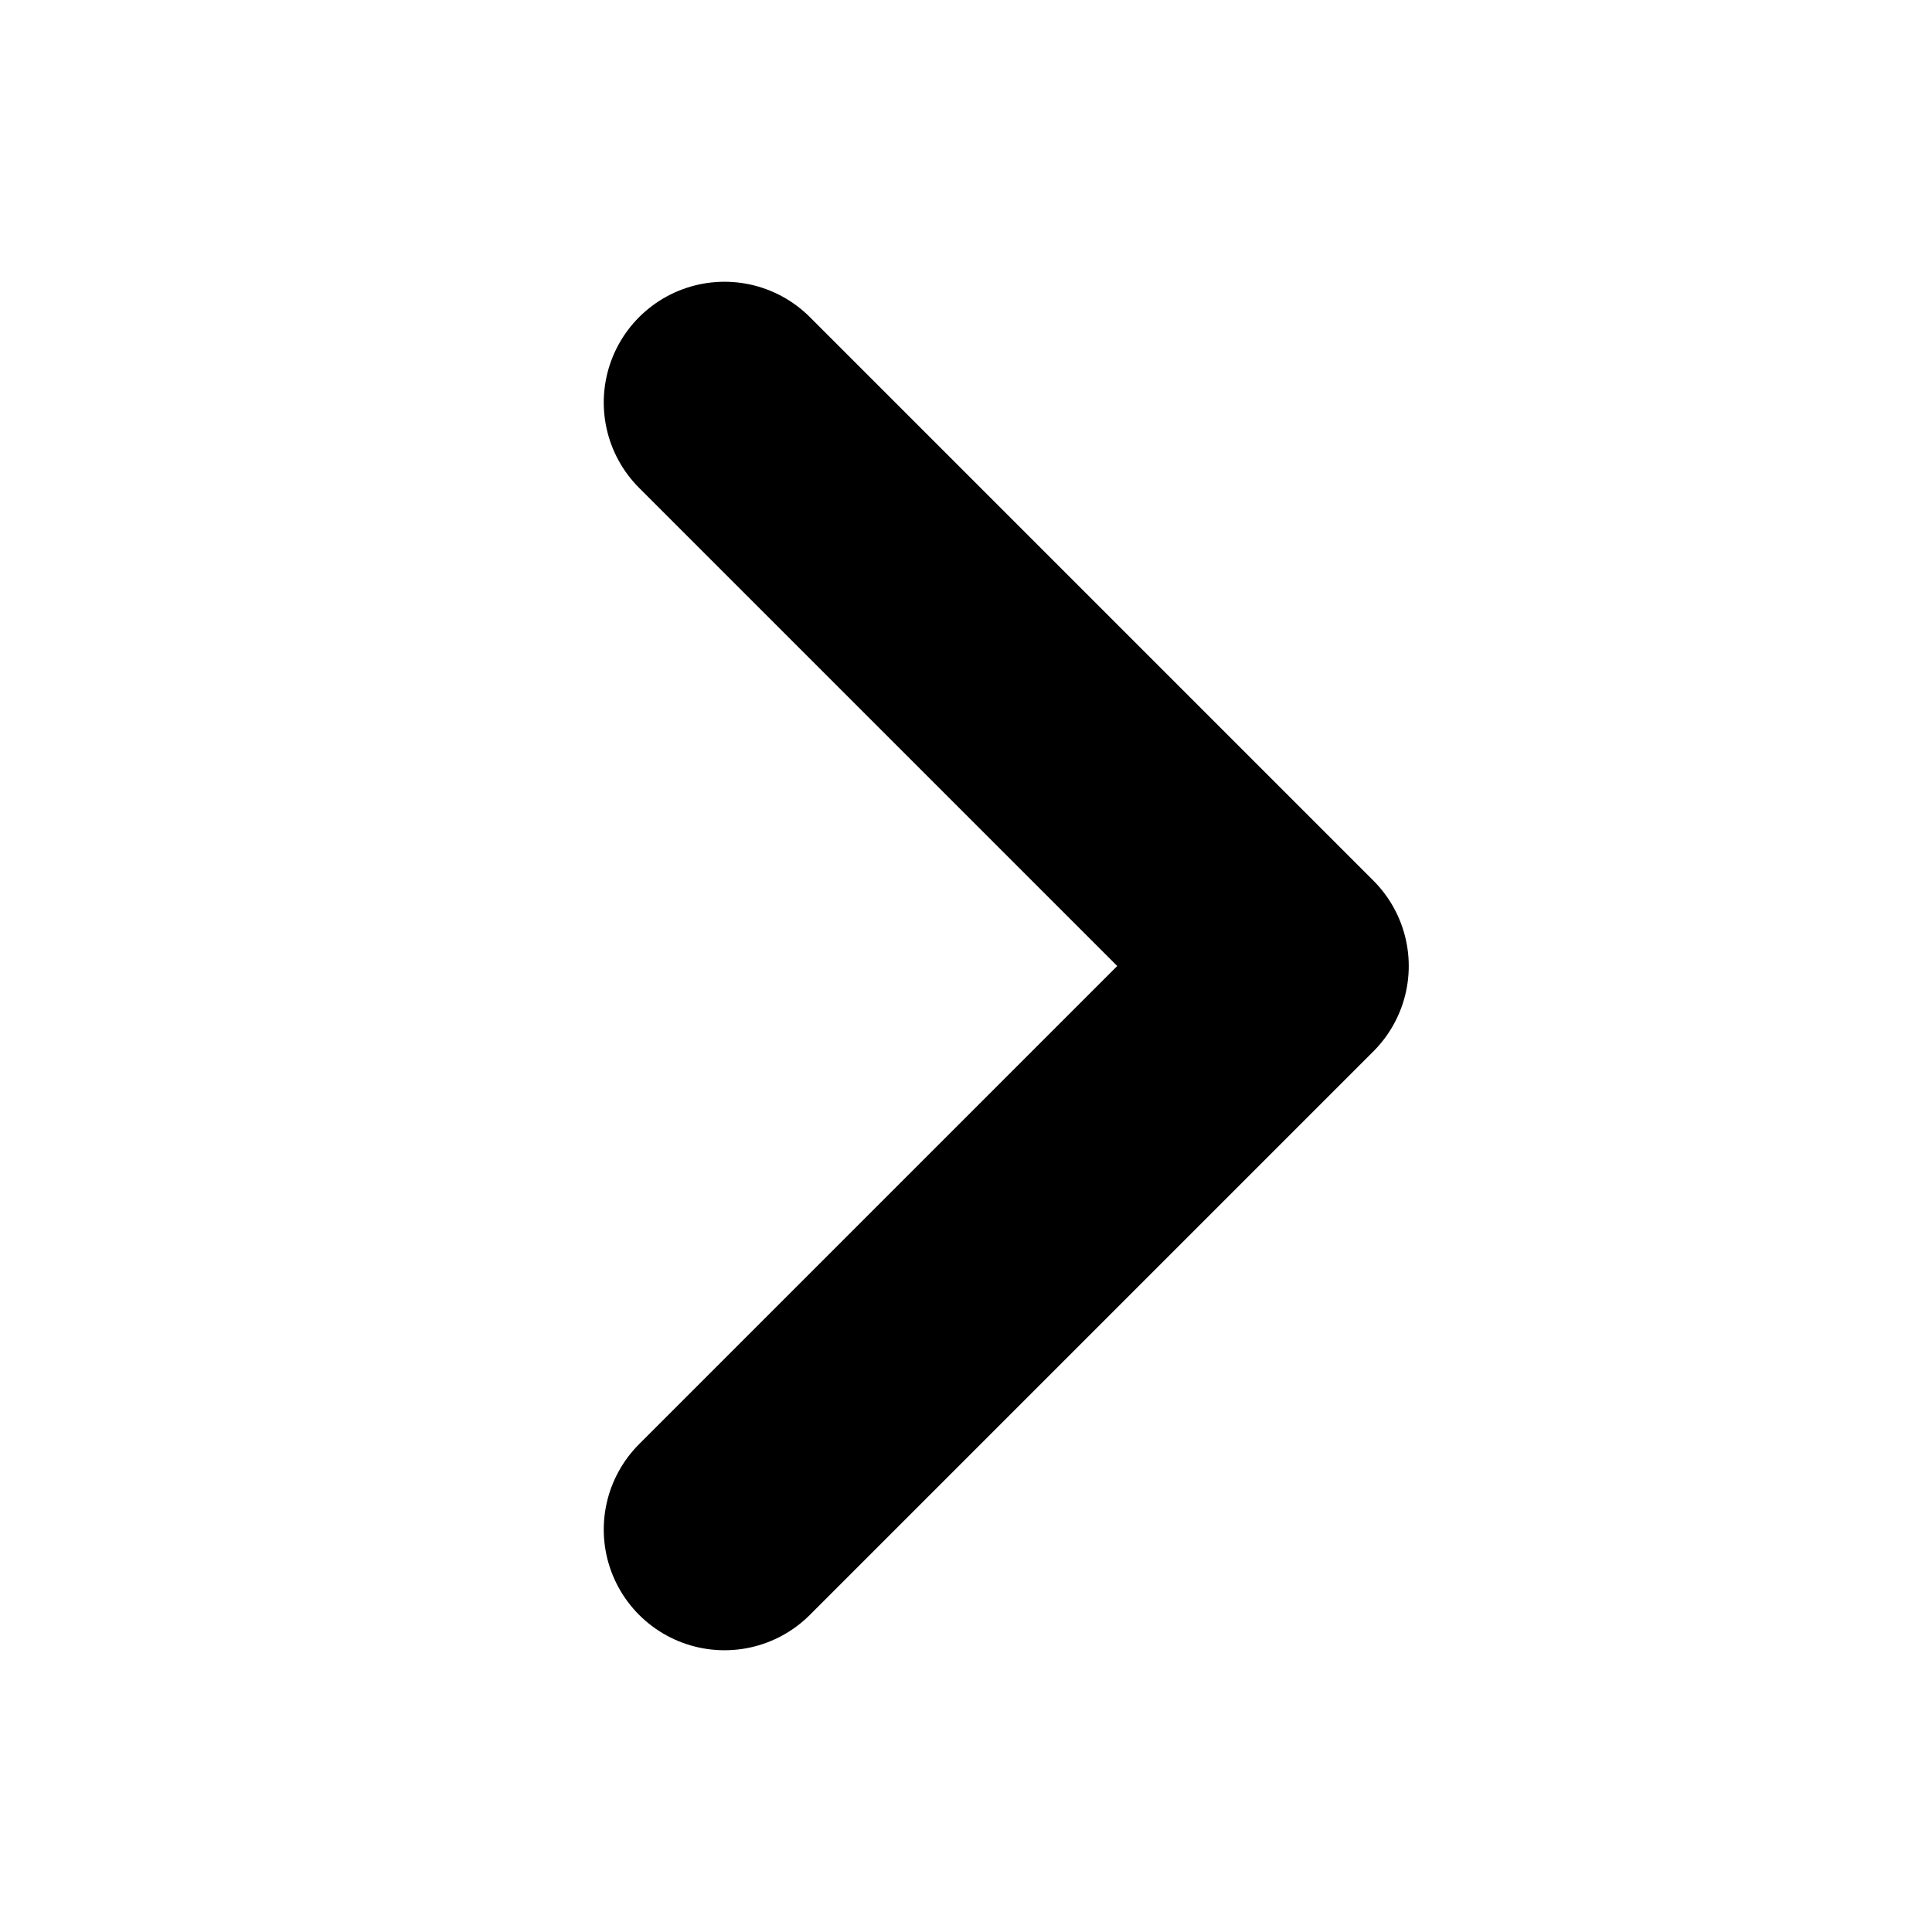
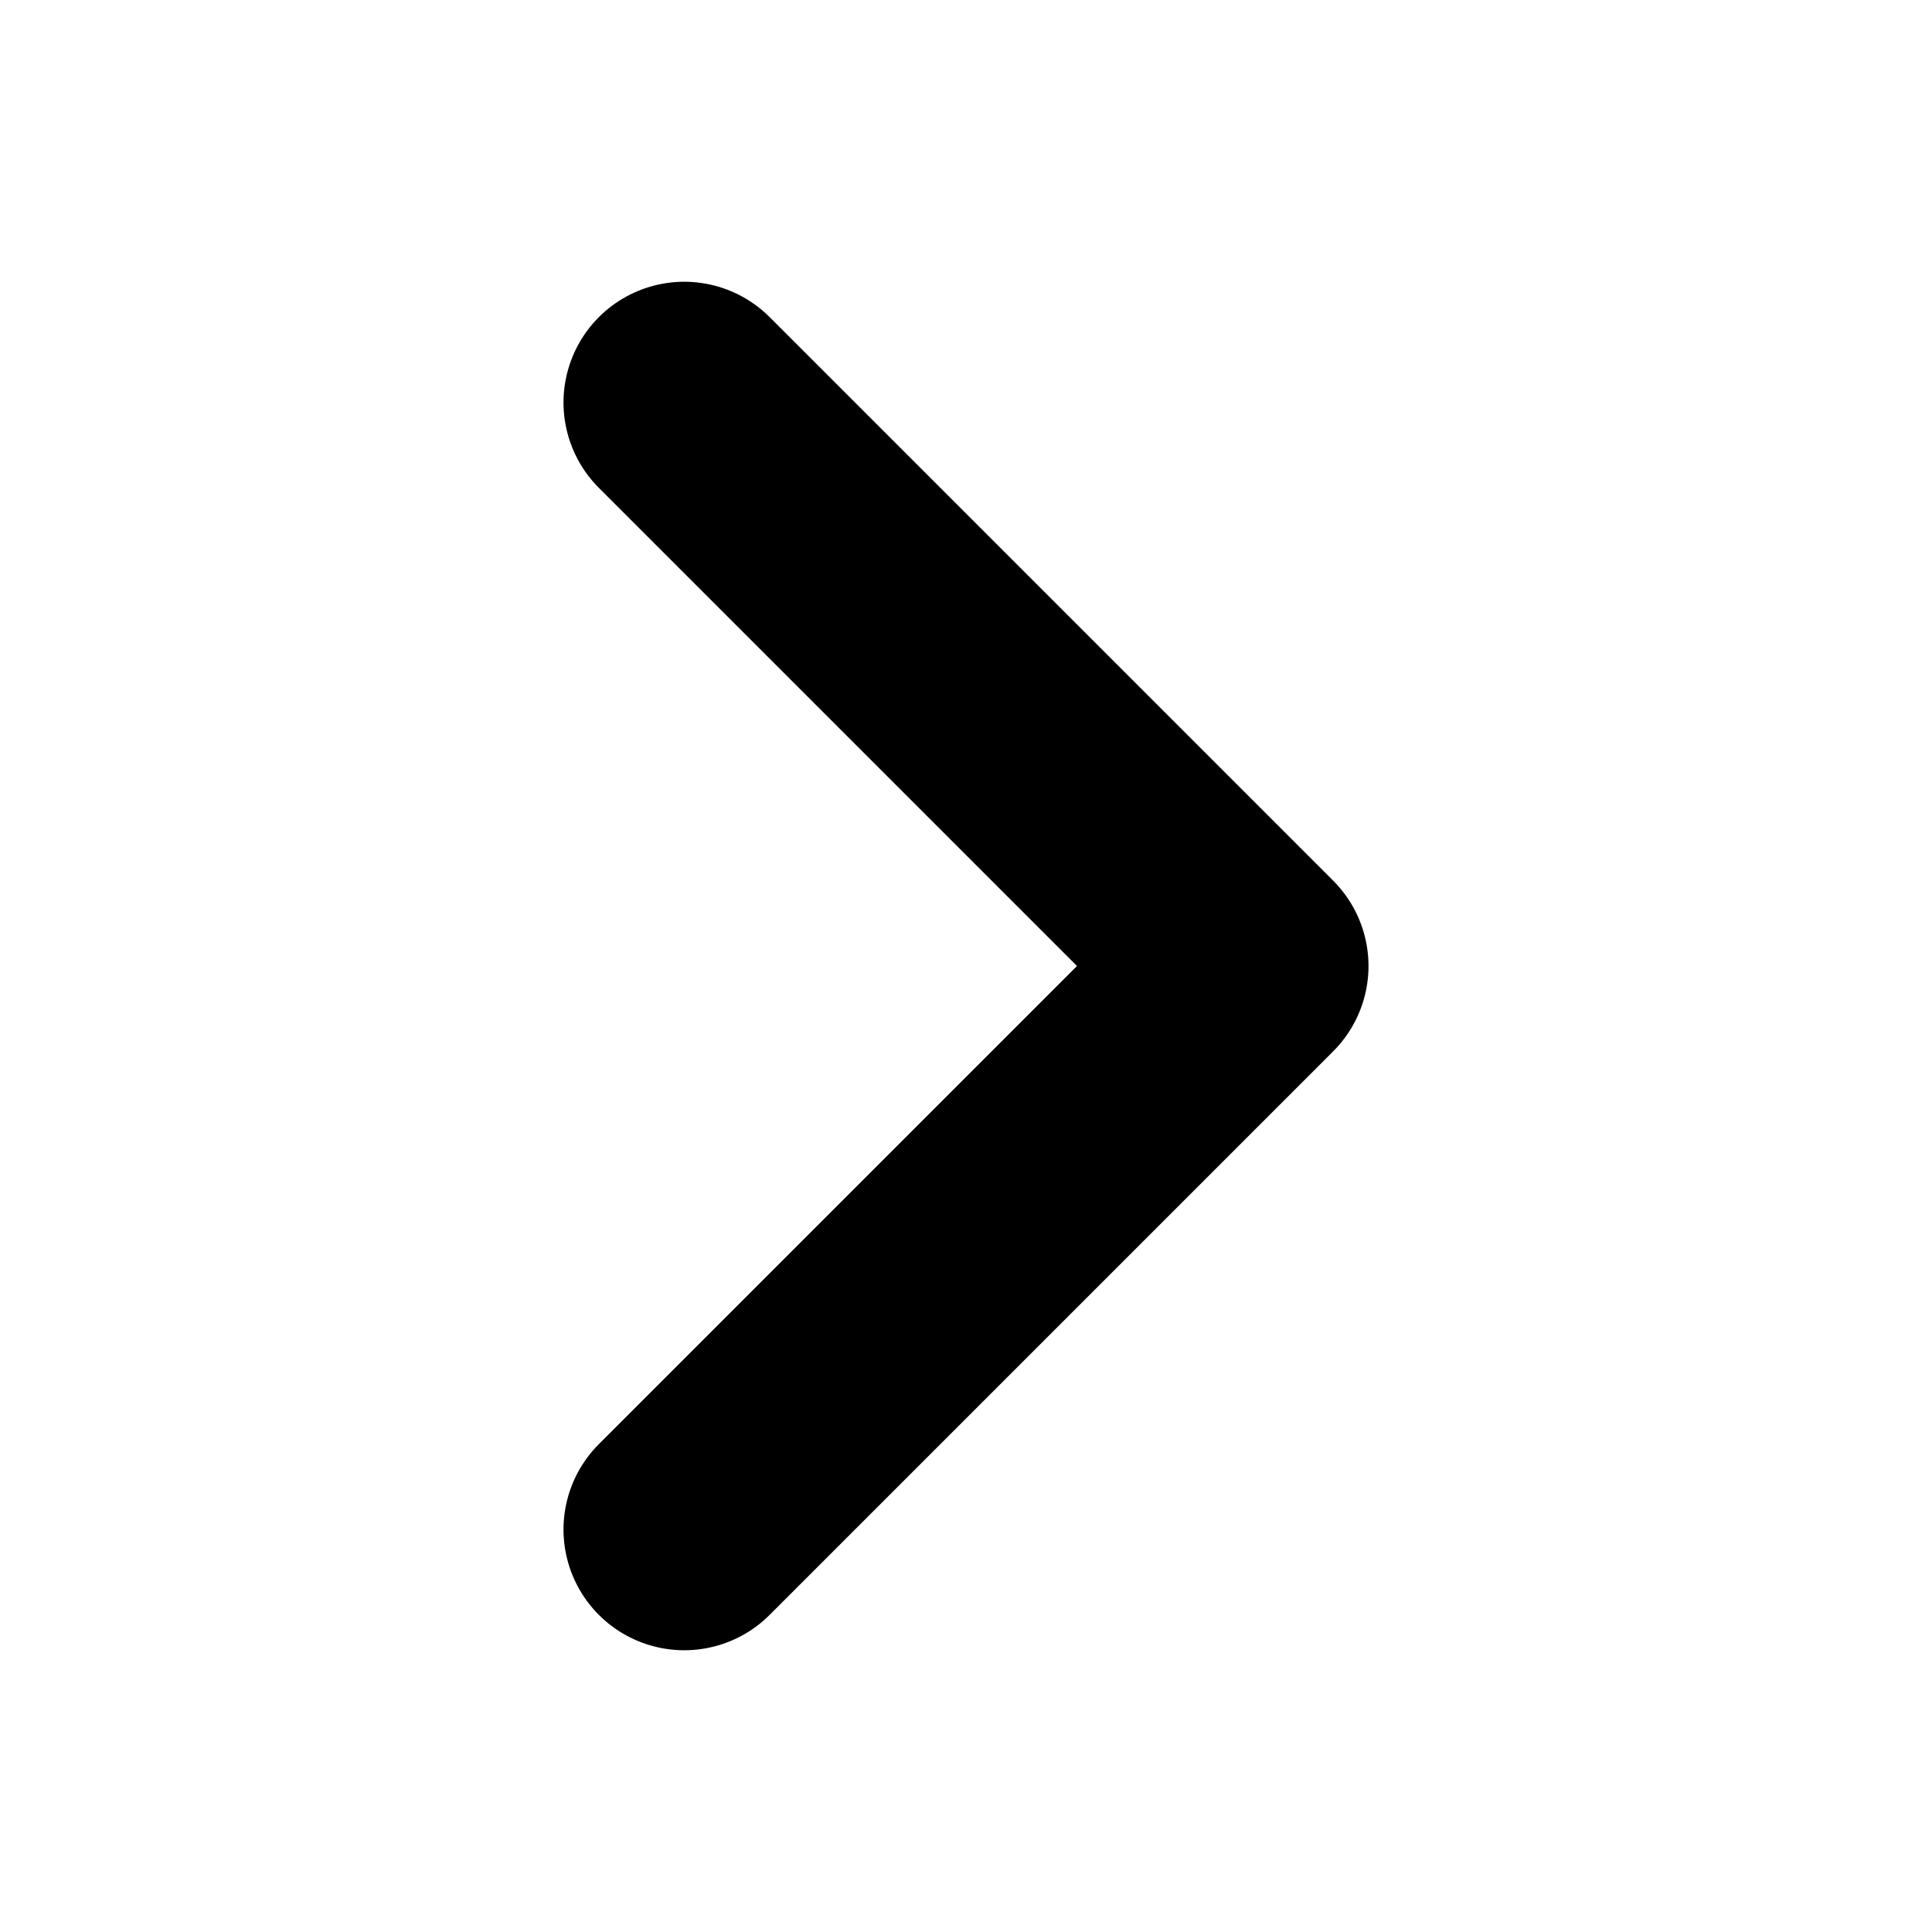
<svg xmlns="http://www.w3.org/2000/svg" width="12" height="12" viewBox="0 0 12 12" fill="none">
-   <path d="M4.5 2.5L8 6 4.5 9.5" stroke="currentColor" stroke-linecap="round" stroke-linejoin="round" stroke-width="1.5" />
+   <path d="M4.25 2.5L7.75 6 4.25 9.5" stroke="currentColor" stroke-linecap="round" stroke-linejoin="round" stroke-width="1.5" />
</svg>
